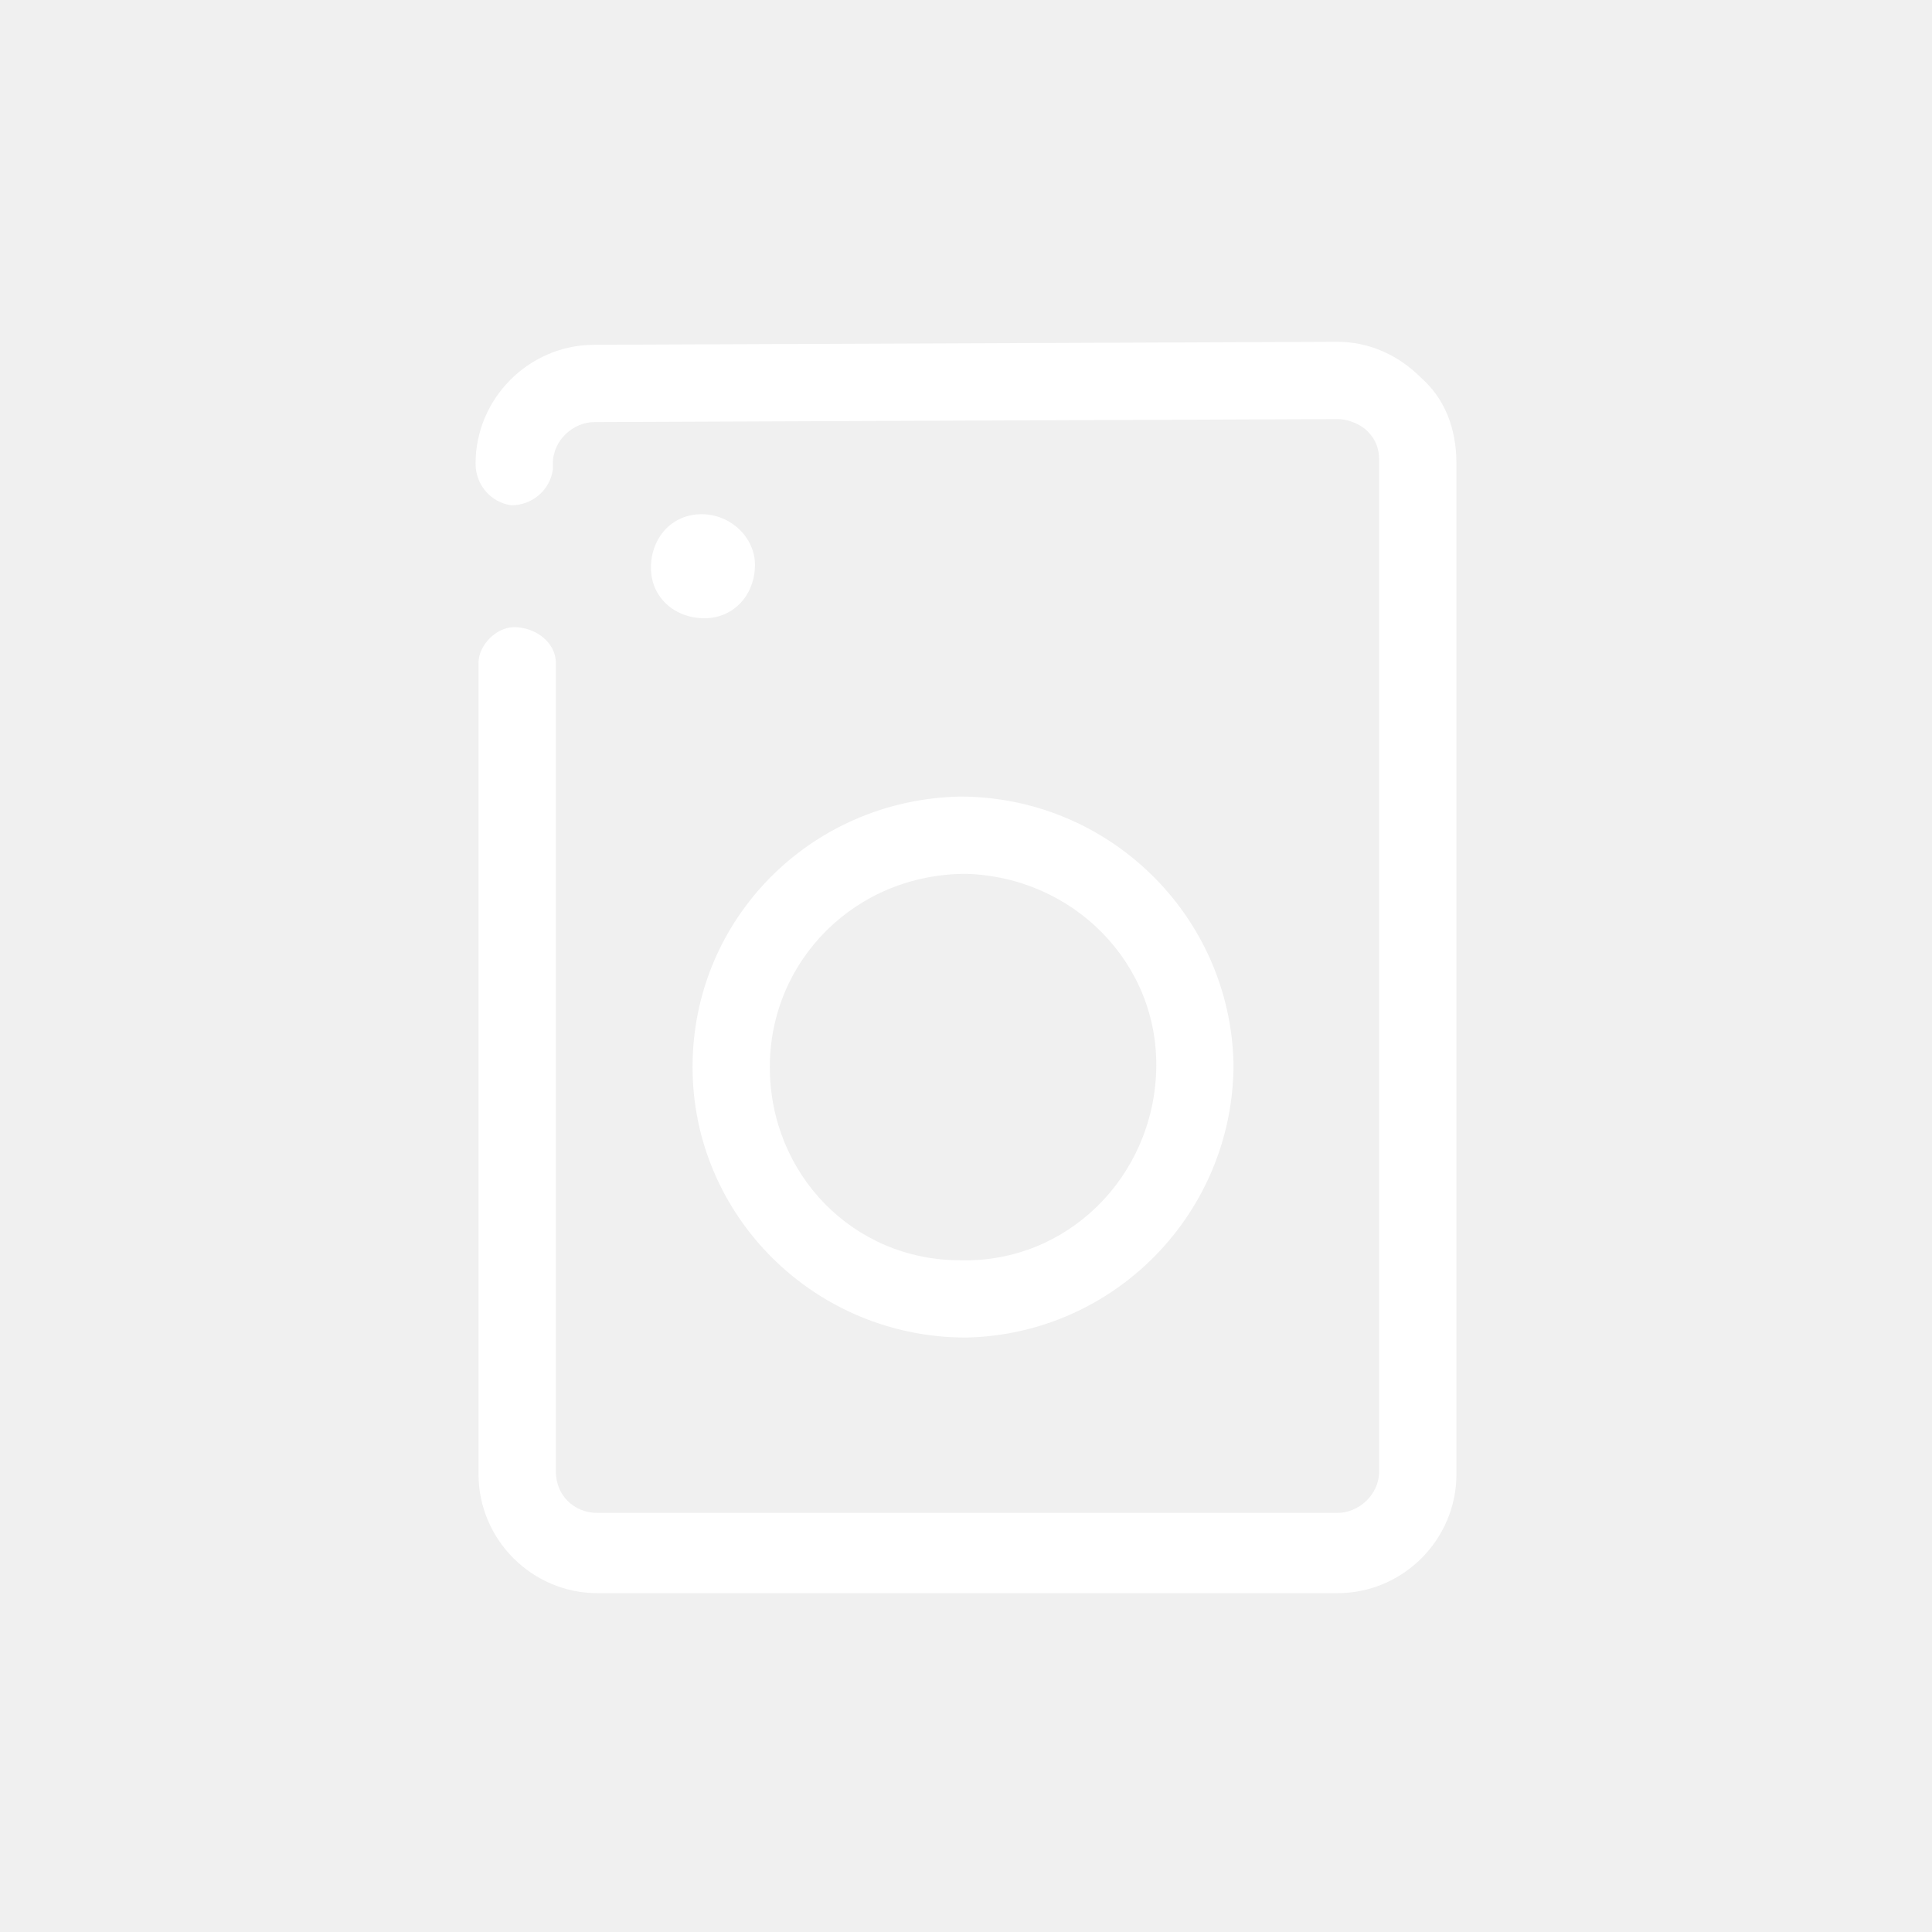
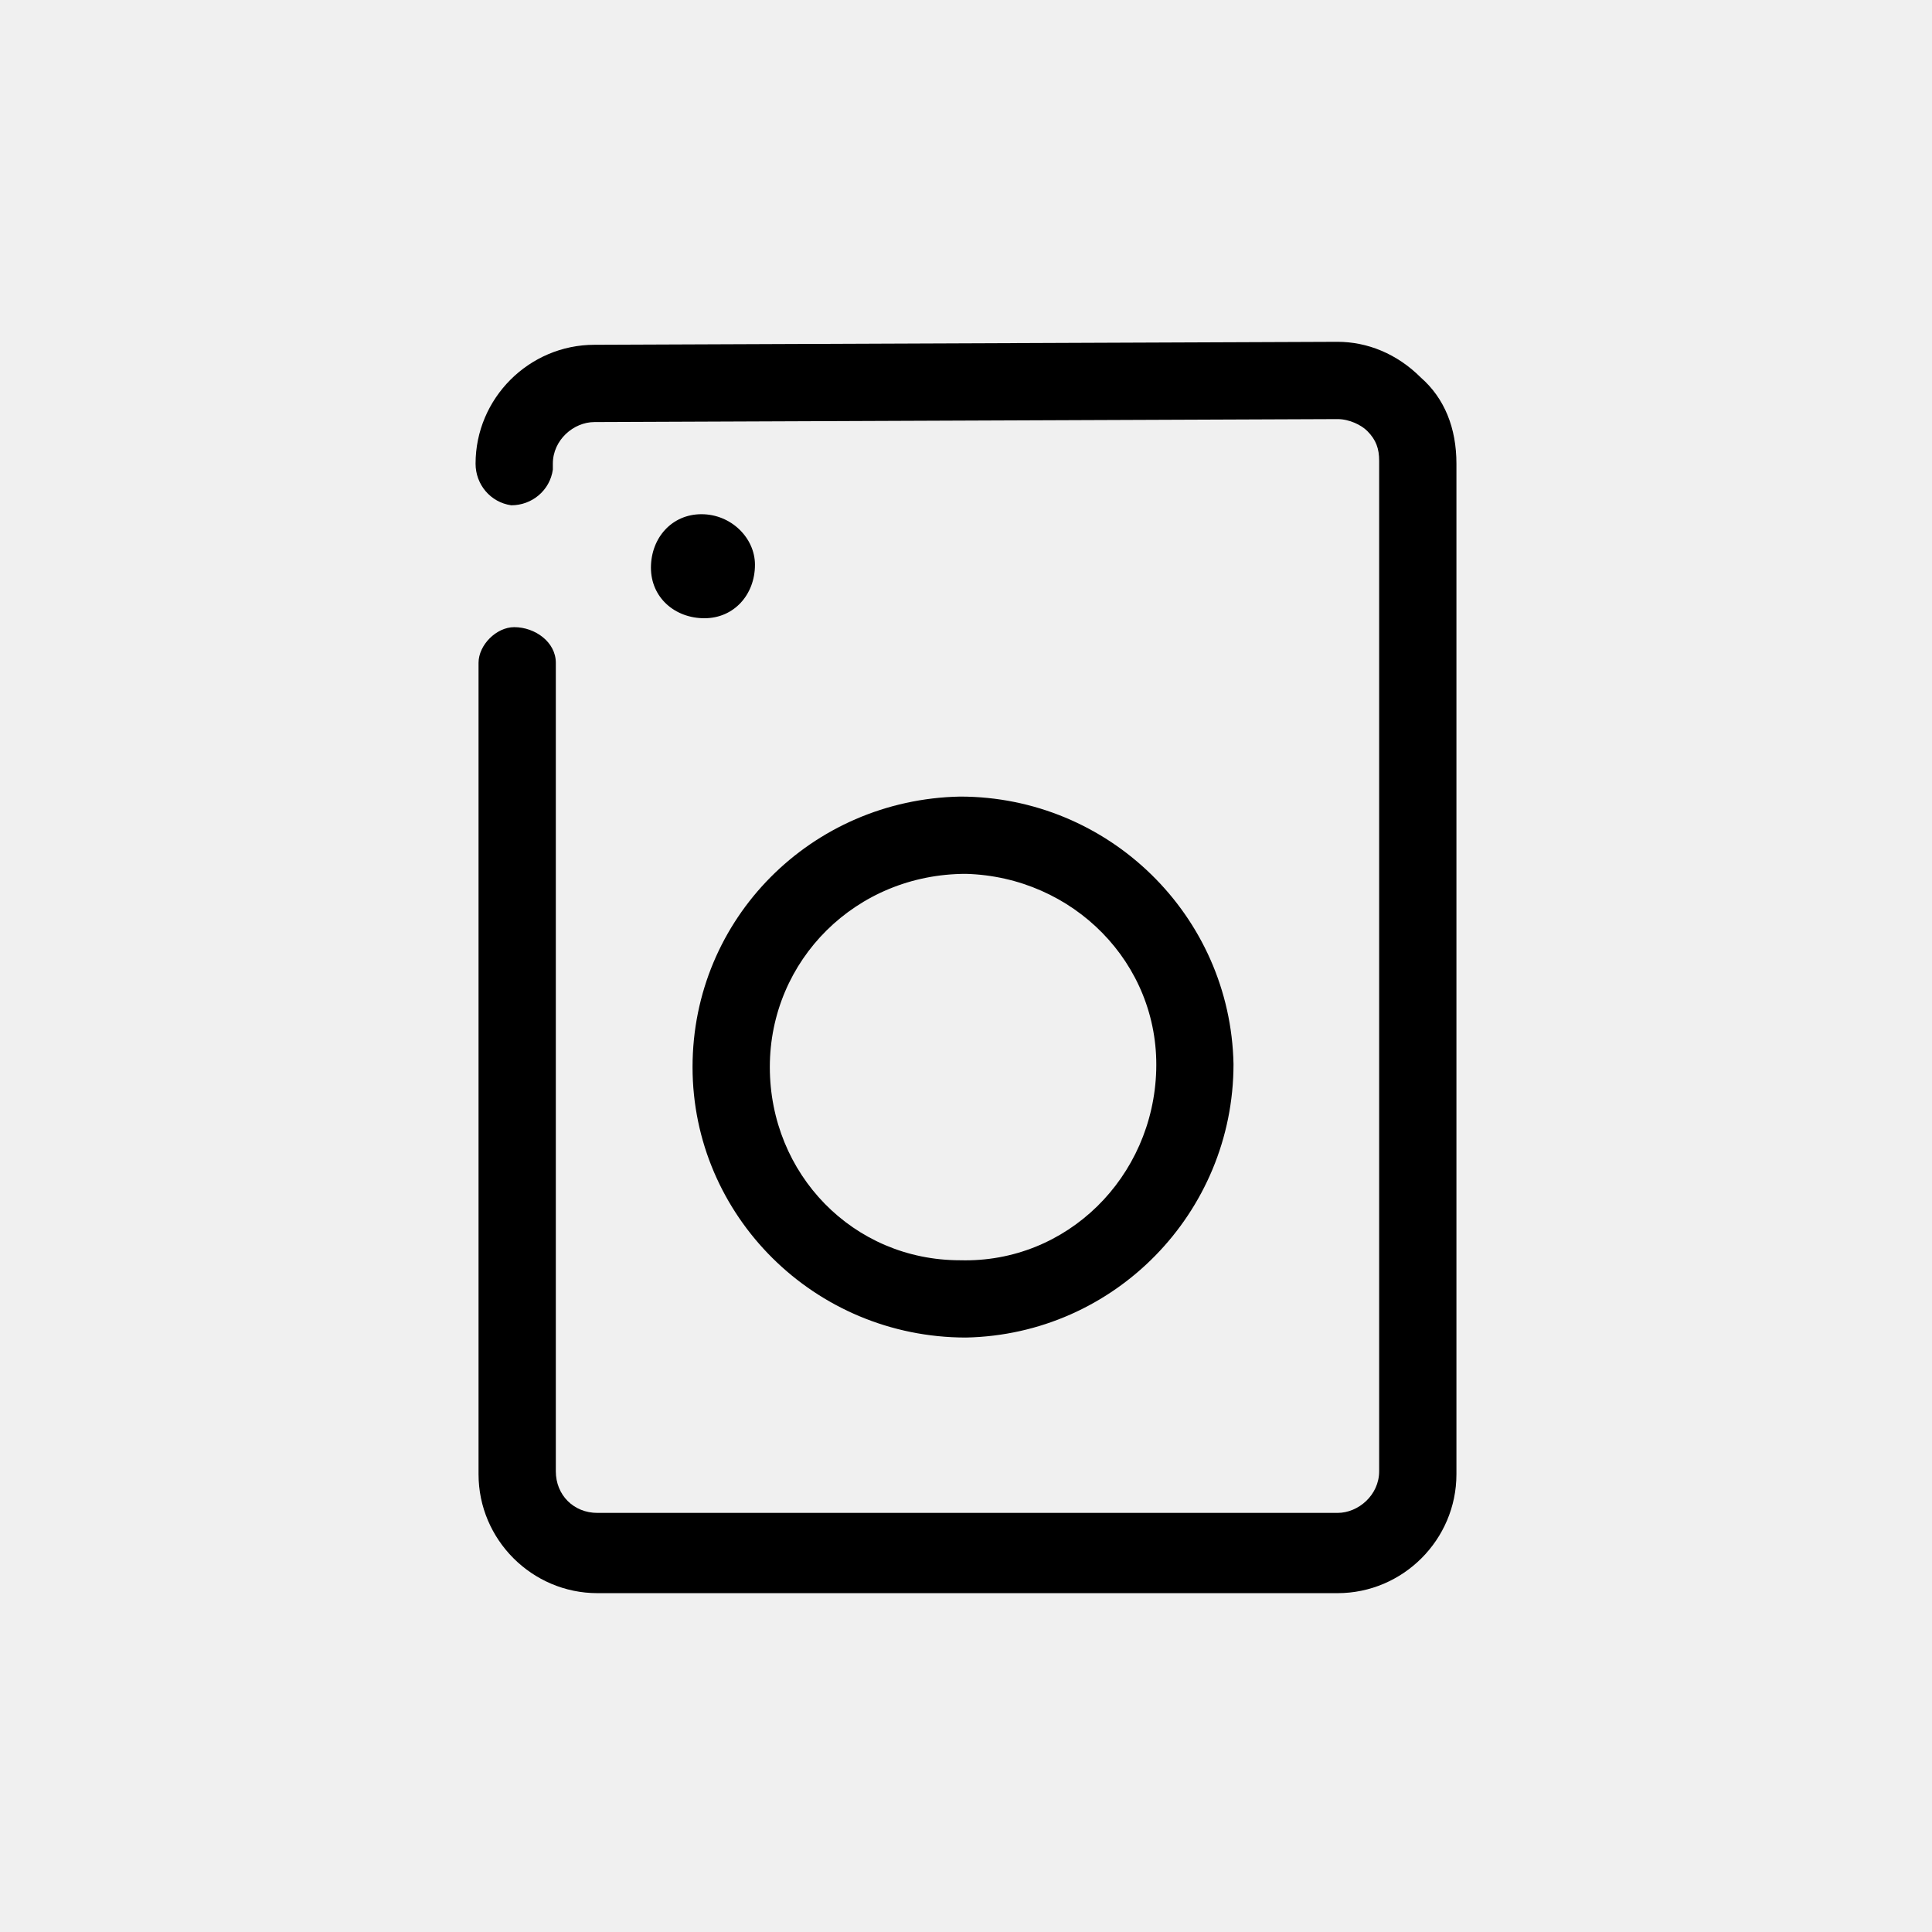
- <svg xmlns="http://www.w3.org/2000/svg" width="65" height="65" version="1.1" id="Calque_1" x="0px" y="0px" viewBox="0 0 65 65" style="enable-background:new 0 0 65 65;" xml:space="preserve">
+ <svg xmlns="http://www.w3.org/2000/svg" width="65" height="65" version="1.1" x="0px" y="0px" viewBox="0 0 65 65" style="enable-background:new 0 0 65 65;" xml:space="preserve">
  <g transform="translate(25.696 32.669)">
    <g transform="translate(-25.696 -32.669)">
-       <path style="fill:#FFFFFF;" d="M47.8,12.7c-0.8-0.8-1.8-1.2-2.8-1.2h0l-25,0.1c-2.2,0-4,1.8-4,4c0,0.7,0.5,1.3,1.2,1.4    c0.7,0,1.3-0.5,1.4-1.2c0-0.1,0-0.1,0-0.2c0-0.8,0.7-1.4,1.4-1.4l25-0.1h0c0.4,0,0.8,0.2,1,0.4c0.3,0.3,0.4,0.6,0.4,1v34    c0,0.8-0.7,1.4-1.4,1.4H20.1c-0.8,0-1.4-0.6-1.4-1.4V22.3c0-0.7-0.7-1.2-1.4-1.2c-0.6,0-1.2,0.6-1.2,1.2v27.3c0,2.2,1.8,4,4,4H45    c2.2,0,4-1.8,4-4v-34C49,14.4,48.6,13.4,47.8,12.7z" />
-       <path style="fill:#FFFFFF;" d="M32.5,45c5-0.1,9-4.2,9-9.2c-0.1-5-4.2-9-9.2-9c-5,0.1-9,4.1-9,9.1C23.3,40.9,27.4,45,32.5,45    C32.4,45,32.4,45,32.5,45z M32.5,29.4c3.6,0.1,6.5,3,6.4,6.6s-3,6.5-6.6,6.4c-3.6,0-6.4-2.9-6.4-6.5    C25.9,32.3,28.8,29.4,32.5,29.4C32.4,29.4,32.4,29.4,32.5,29.4L32.5,29.4z" />
-       <path style="fill:#FFFFFF;" d="M23.6,17.3c-1,0-1.7,0.8-1.7,1.8c0,1,0.8,1.7,1.8,1.7c1,0,1.7-0.8,1.7-1.8C25.4,18.1,24.6,17.3,23.6,17.3    C23.7,17.3,23.6,17.3,23.6,17.3z" />
+       <path class="blankfill" d="M47.8,12.7c-0.8-0.8-1.8-1.2-2.8-1.2h0l-25,0.1c-2.2,0-4,1.8-4,4c0,0.7,0.5,1.3,1.2,1.4    c0.7,0,1.3-0.5,1.4-1.2c0-0.1,0-0.1,0-0.2c0-0.8,0.7-1.4,1.4-1.4l25-0.1h0c0.4,0,0.8,0.2,1,0.4c0.3,0.3,0.4,0.6,0.4,1v34    c0,0.8-0.7,1.4-1.4,1.4H20.1c-0.8,0-1.4-0.6-1.4-1.4V22.3c0-0.7-0.7-1.2-1.4-1.2c-0.6,0-1.2,0.6-1.2,1.2v27.3c0,2.2,1.8,4,4,4H45    c2.2,0,4-1.8,4-4v-34C49,14.4,48.6,13.4,47.8,12.7z" />
+       <path class="blankfill" d="M32.5,45c5-0.1,9-4.2,9-9.2c-0.1-5-4.2-9-9.2-9c-5,0.1-9,4.1-9,9.1C23.3,40.9,27.4,45,32.5,45    C32.4,45,32.4,45,32.5,45z M32.5,29.4c3.6,0.1,6.5,3,6.4,6.6s-3,6.5-6.6,6.4c-3.6,0-6.4-2.9-6.4-6.5    C25.9,32.3,28.8,29.4,32.5,29.4C32.4,29.4,32.4,29.4,32.5,29.4L32.5,29.4z" />
+       <path class="blankfill" d="M23.6,17.3c-1,0-1.7,0.8-1.7,1.8c0,1,0.8,1.7,1.8,1.7c1,0,1.7-0.8,1.7-1.8C25.4,18.1,24.6,17.3,23.6,17.3    C23.7,17.3,23.6,17.3,23.6,17.3z" />
    </g>
  </g>
</svg>
